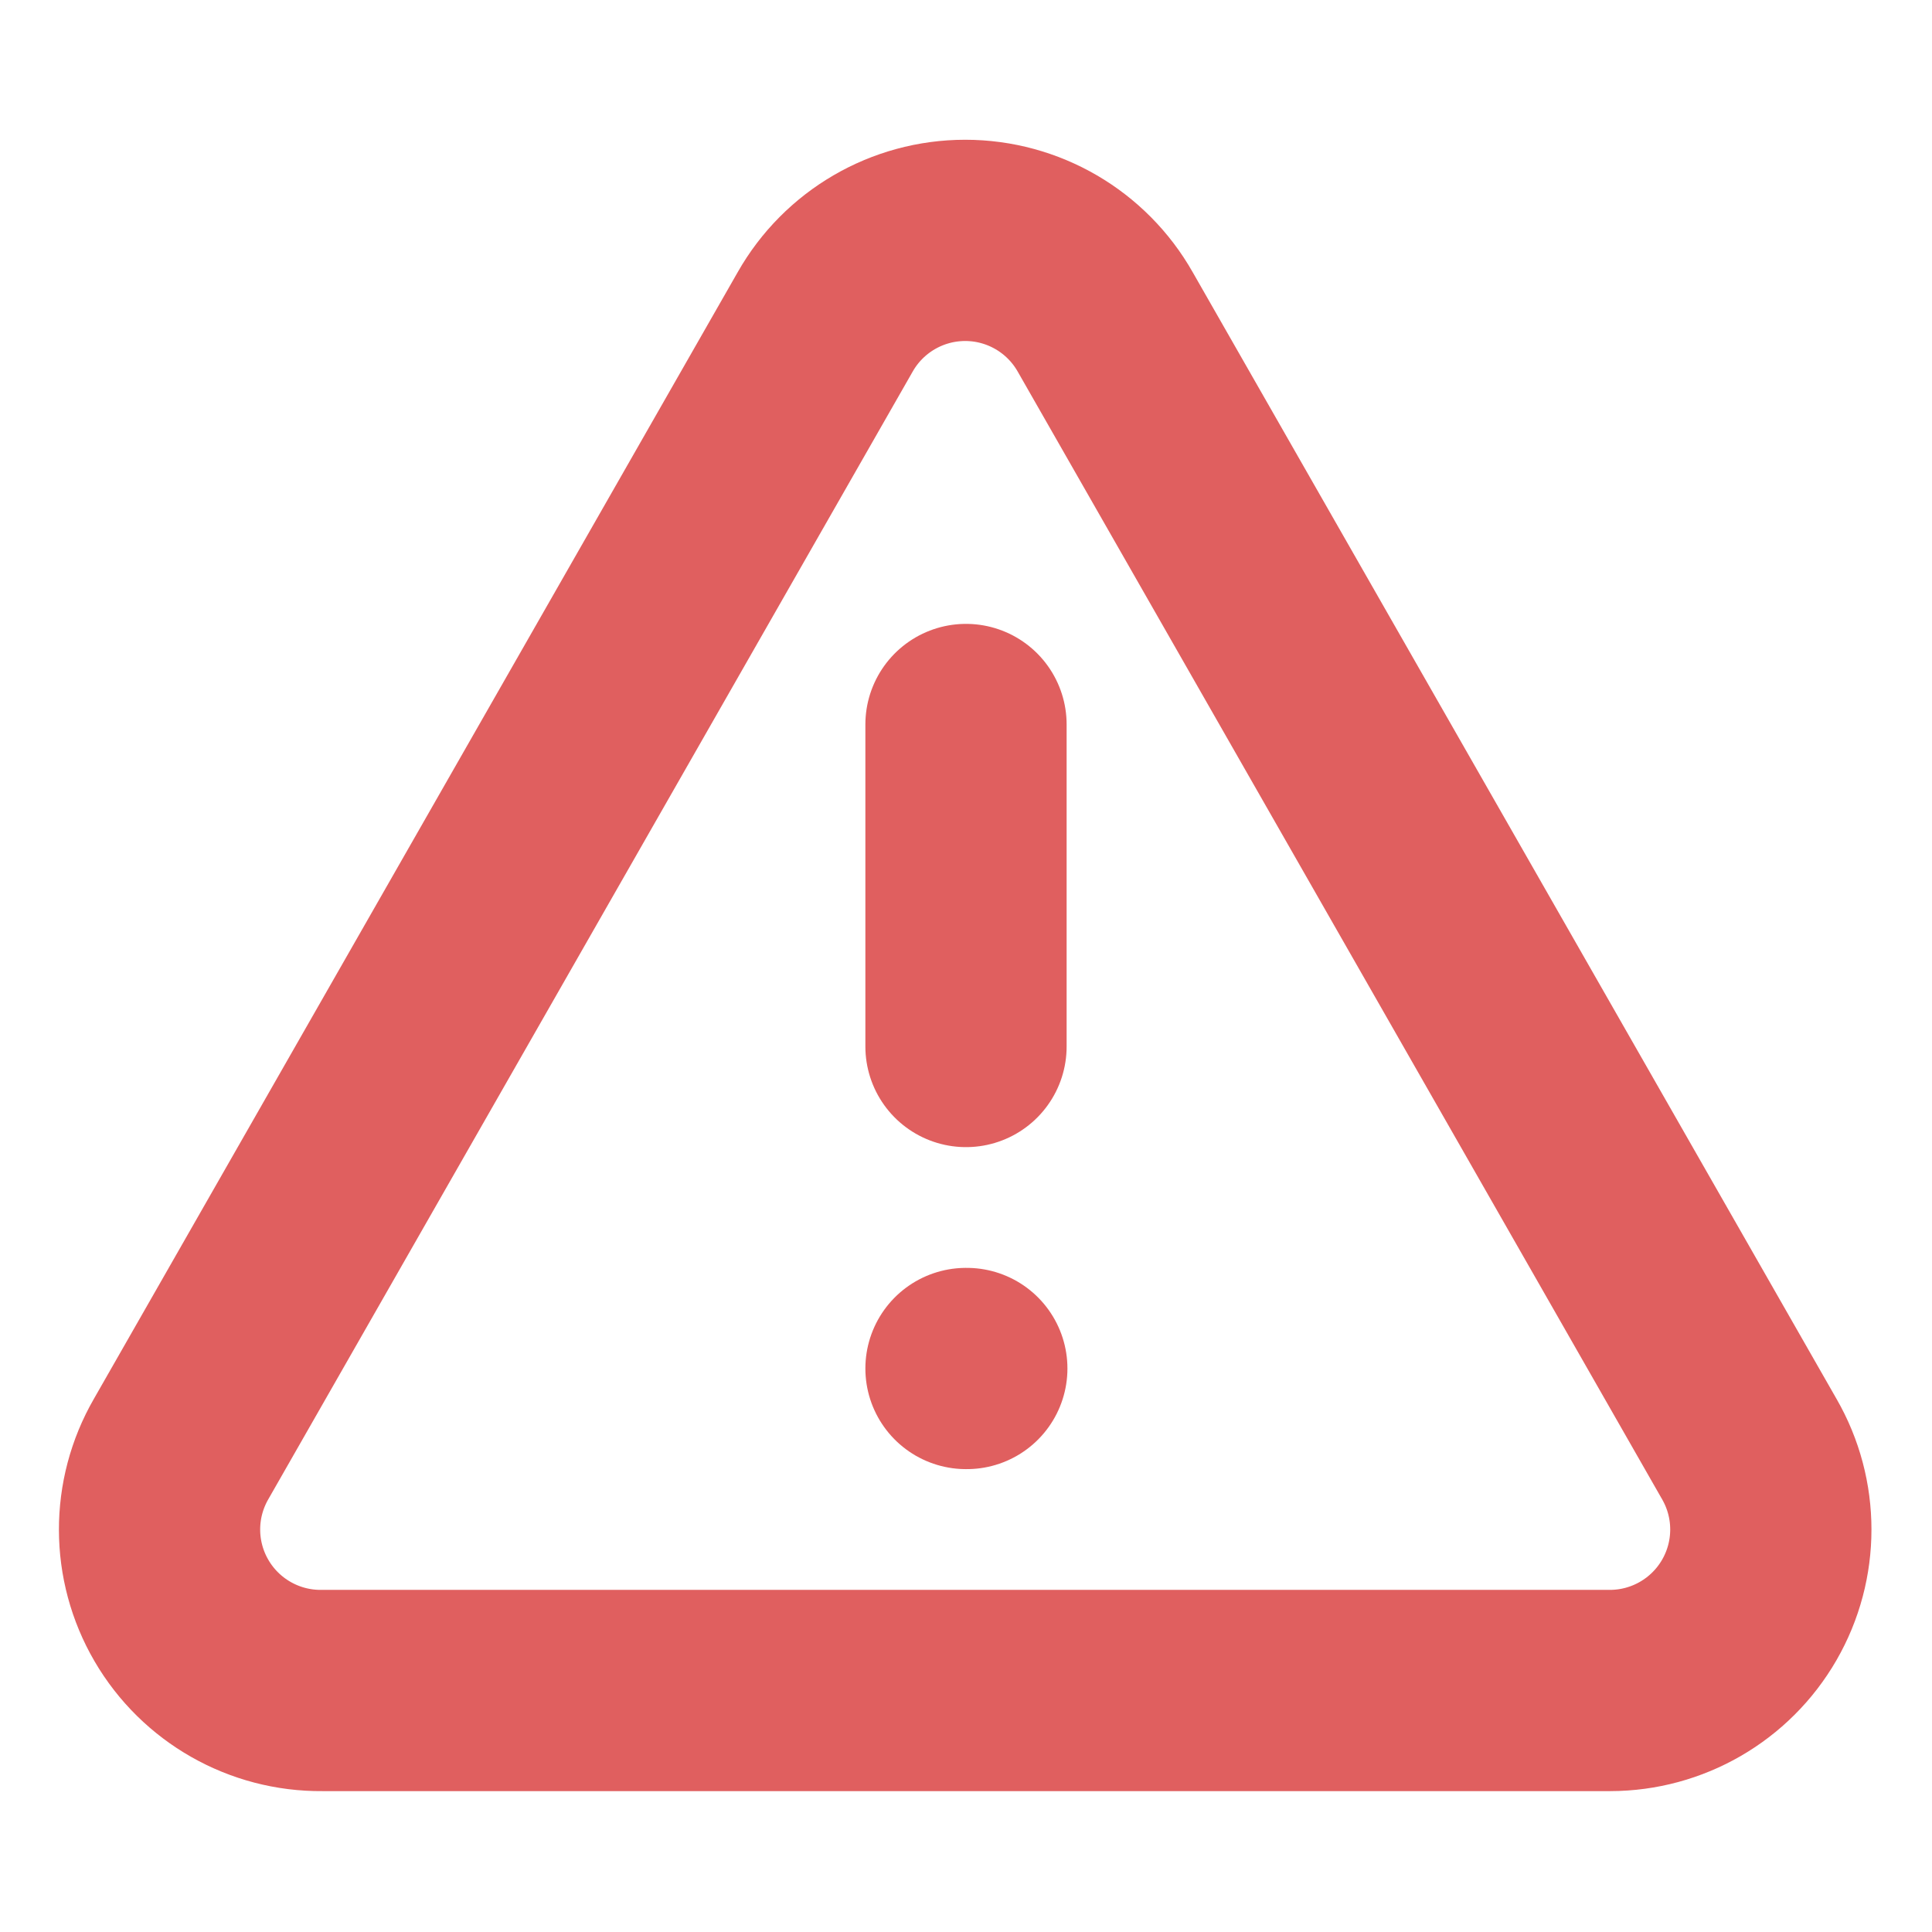
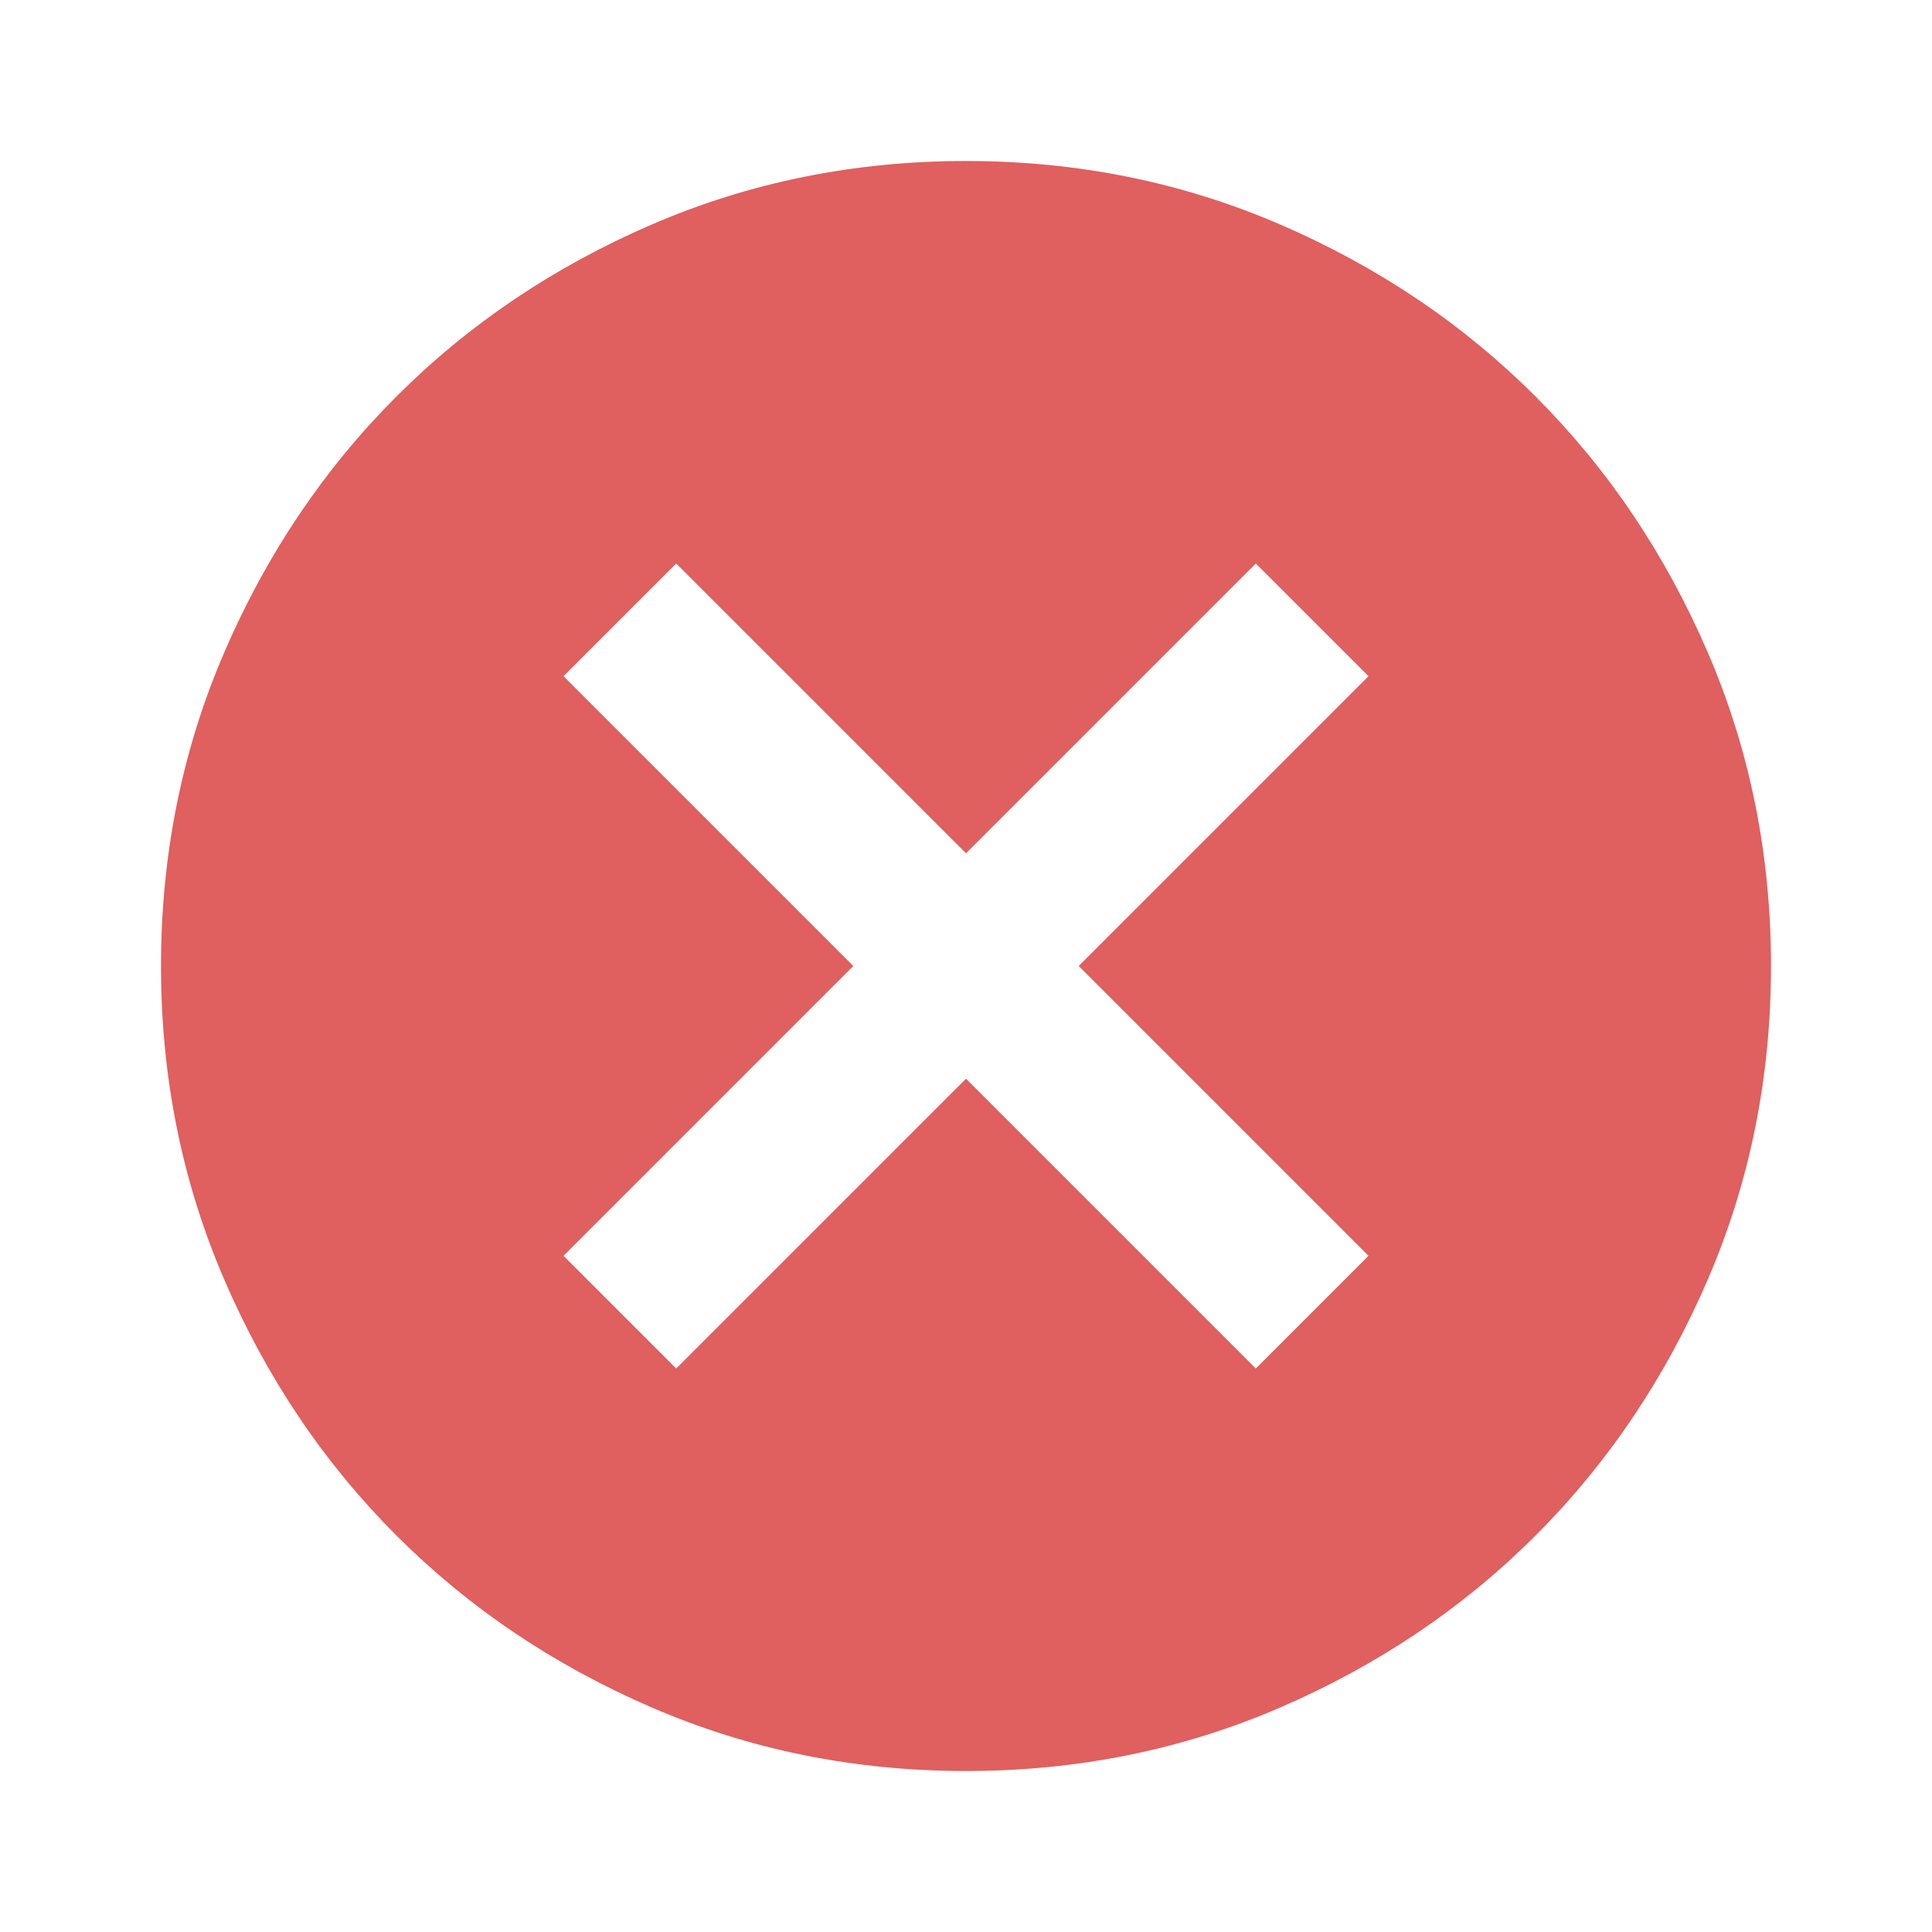
- <svg xmlns="http://www.w3.org/2000/svg" width="24" height="24" viewBox="0 0 24 24" fill="none" stroke="#e05f5f" stroke-width="2.5" stroke-linecap="round" stroke-linejoin="round">
-   <path d="m21.73 18-8-14a2 2 0 0 0-3.48 0l-8 14A2 2 0 0 0 4 21h16a2 2 0 0 0 1.73-3" />
-   <path d="M12 9v4" />
-   <path d="M12 17h.01" />
+ <svg xmlns="http://www.w3.org/2000/svg" width="24" height="24" viewBox="0 -960 960 960" fill="#e05f5f">
+   <path d="m336-280 144-144 144 144 56-56-144-144 144-144-56-56-144 144-144-144-56 56 144 144-144 144 56 56ZM480-80q-83 0-156-31.5T197-197q-54-54-85.5-127T80-480q0-83 31.5-156T197-763q54-54 127-85.5T480-880q83 0 156 31.5T763-763q54 54 85.5 127T880-480q0 83-31.5 156T763-197q-54 54-127 85.5T480-80Z" />
</svg>
